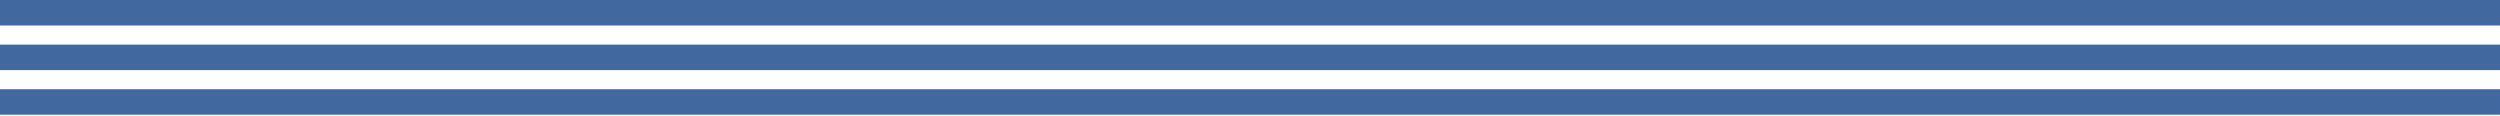
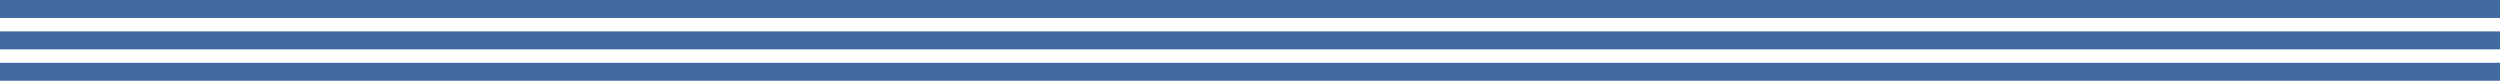
- <svg xmlns="http://www.w3.org/2000/svg" width="1920" height="89" viewBox="0 0 1920 89" fill="none">
-   <rect x="-58.998" y="88.106" width="19.579" height="2000" transform="rotate(-90 -58.9984 88.1057)" fill="#4169A0" />
-   <rect x="-58.998" y="53.843" width="19.579" height="2000" transform="rotate(-90 -58.9984 53.8428)" fill="#4169A0" />
-   <rect x="-59" y="19.579" width="19.579" height="2000" transform="rotate(-90 -59 19.5791)" fill="#4169A0" />
+ <svg xmlns="http://www.w3.org/2000/svg" width="1920" height="62" viewBox="0 0 1920 62" fill="none">
+   <rect x="-44.998" y="62" width="13.778" height="1995" transform="rotate(-90 -44.9984 62)" fill="#4169A0" />
+   <rect x="-44.998" y="37.889" width="13.778" height="1995" transform="rotate(-90 -44.9984 37.8892)" fill="#4169A0" />
+   <rect x="-45" y="13.778" width="13.778" height="1995" transform="rotate(-90 -45 13.7778)" fill="#4169A0" />
</svg>
